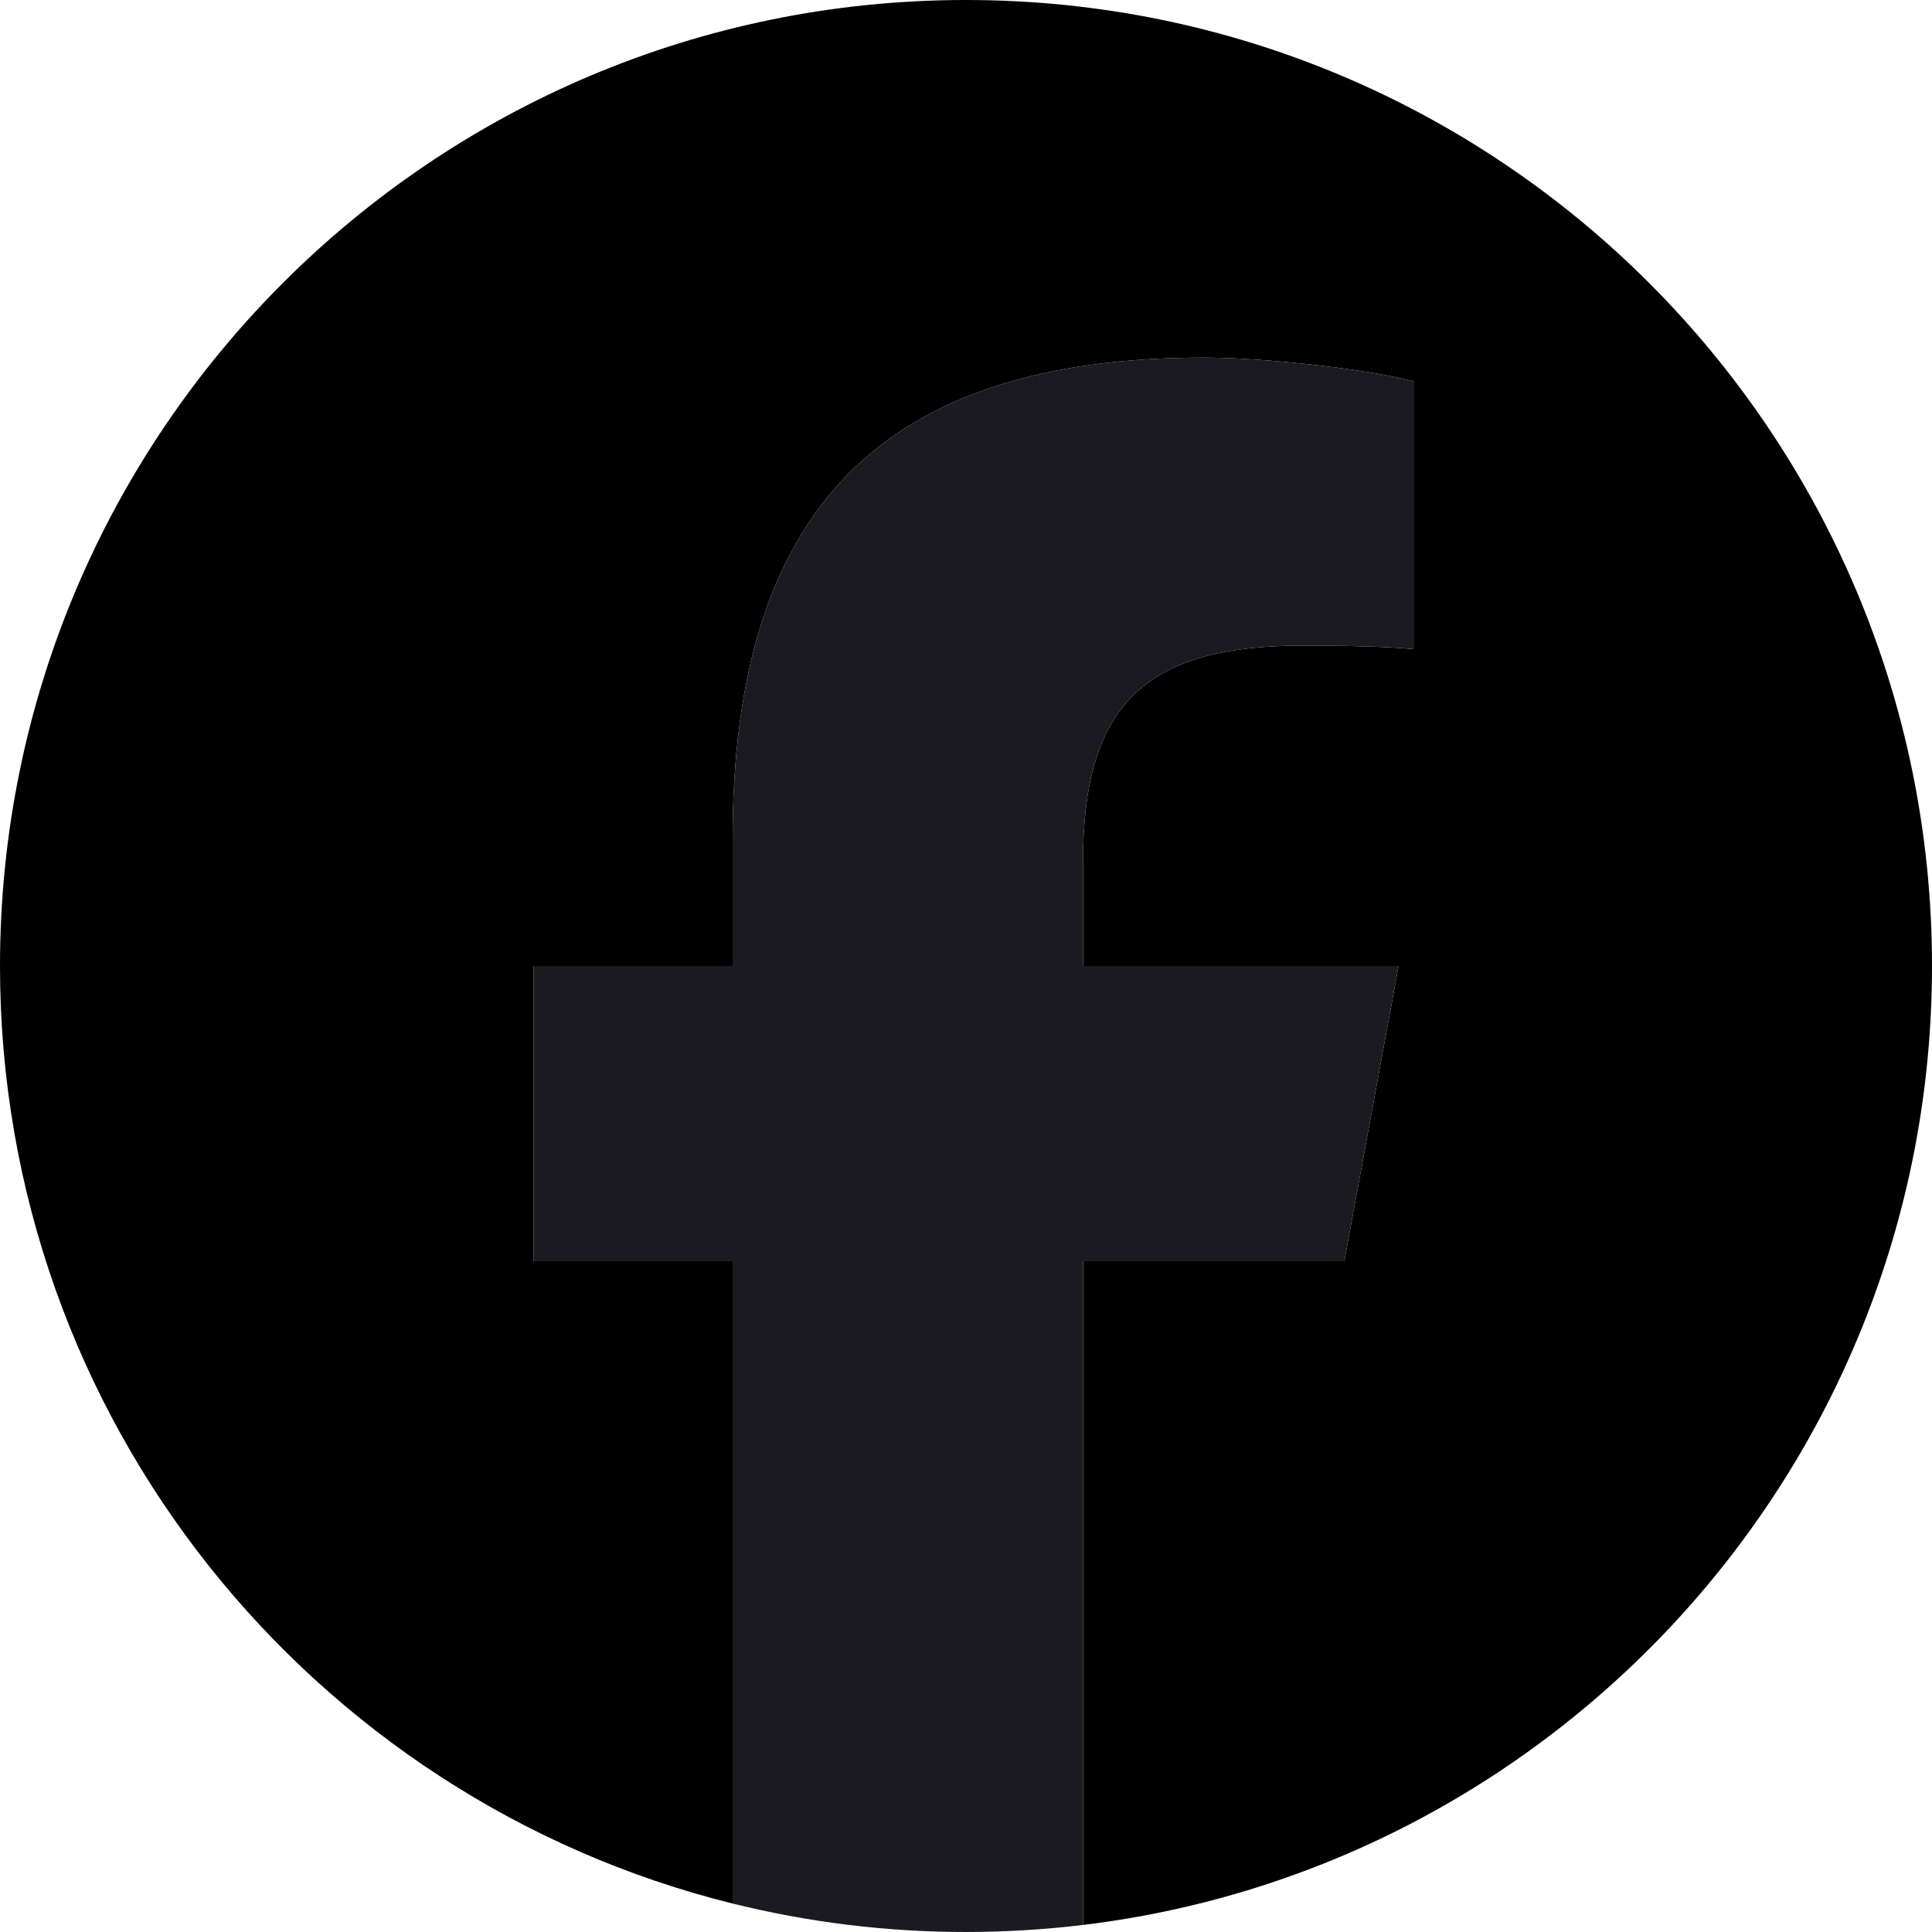
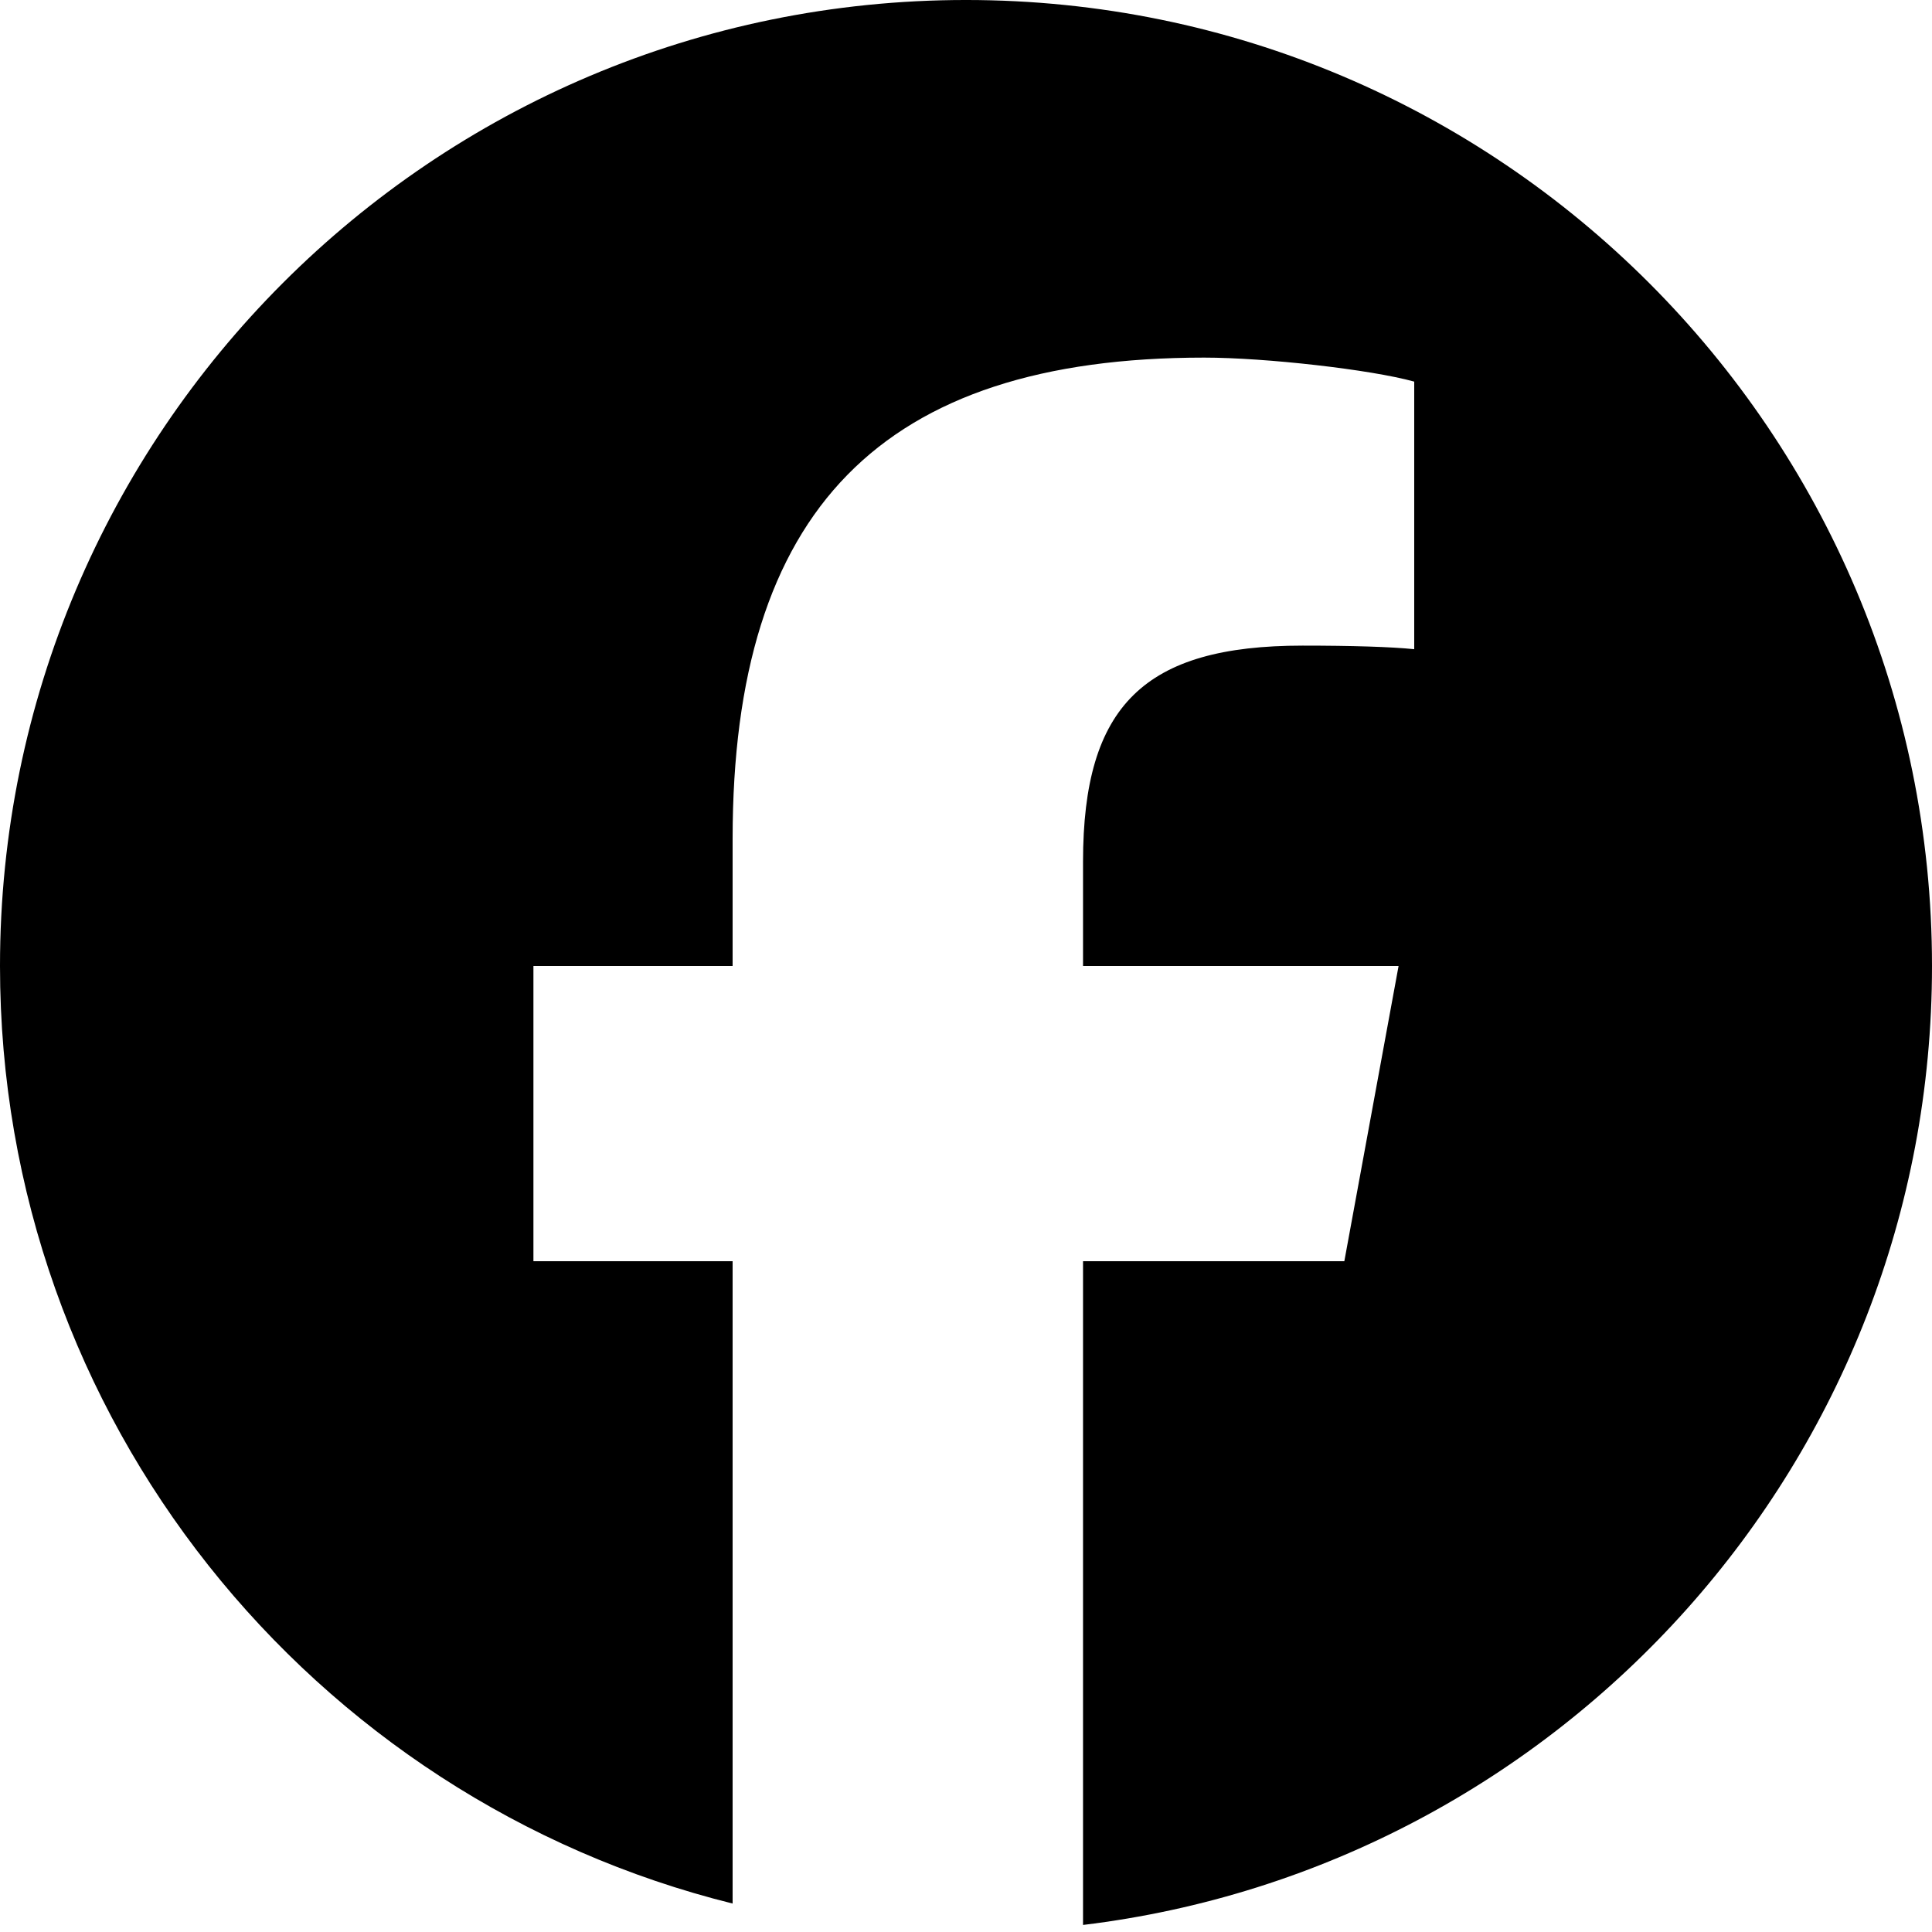
<svg xmlns="http://www.w3.org/2000/svg" width="40" height="40" viewBox="0 0 40 40" fill="none">
  <g transform="matrix(1 0 0 -1 0 39.9999)">
    <path d="M40 20C40 31.046 31.046 40 20 40C8.954 40 0 31.046 0 20C0 10.62 6.457 2.75 15.168 0.589V13.888H11.044V20H15.168V22.634C15.168 29.441 18.249 32.596 24.932 32.596C26.199 32.596 28.386 32.348 29.28 32.099V26.559C28.808 26.608 27.988 26.633 26.969 26.633C23.69 26.633 22.423 25.391 22.423 22.161V20H28.956L27.833 13.888H22.423V0.146C32.326 1.343 40 9.775 40 20Z" fill="currentColor" />
-     <path d="M27.833 13.888L28.956 20H22.423V22.162C22.423 25.391 23.69 26.633 26.969 26.633C27.988 26.633 28.808 26.609 29.28 26.559V32.099C28.386 32.348 26.199 32.596 24.932 32.596C18.249 32.596 15.168 29.441 15.168 22.634V20H11.044V13.888H15.168V0.589C16.749 0.197 18.372 -0.001 20 2.67536e-06C20.82 2.67536e-06 21.629 0.051 22.423 0.146V13.888H27.833Z" fill="#1A1A20" />
  </g>
</svg>
